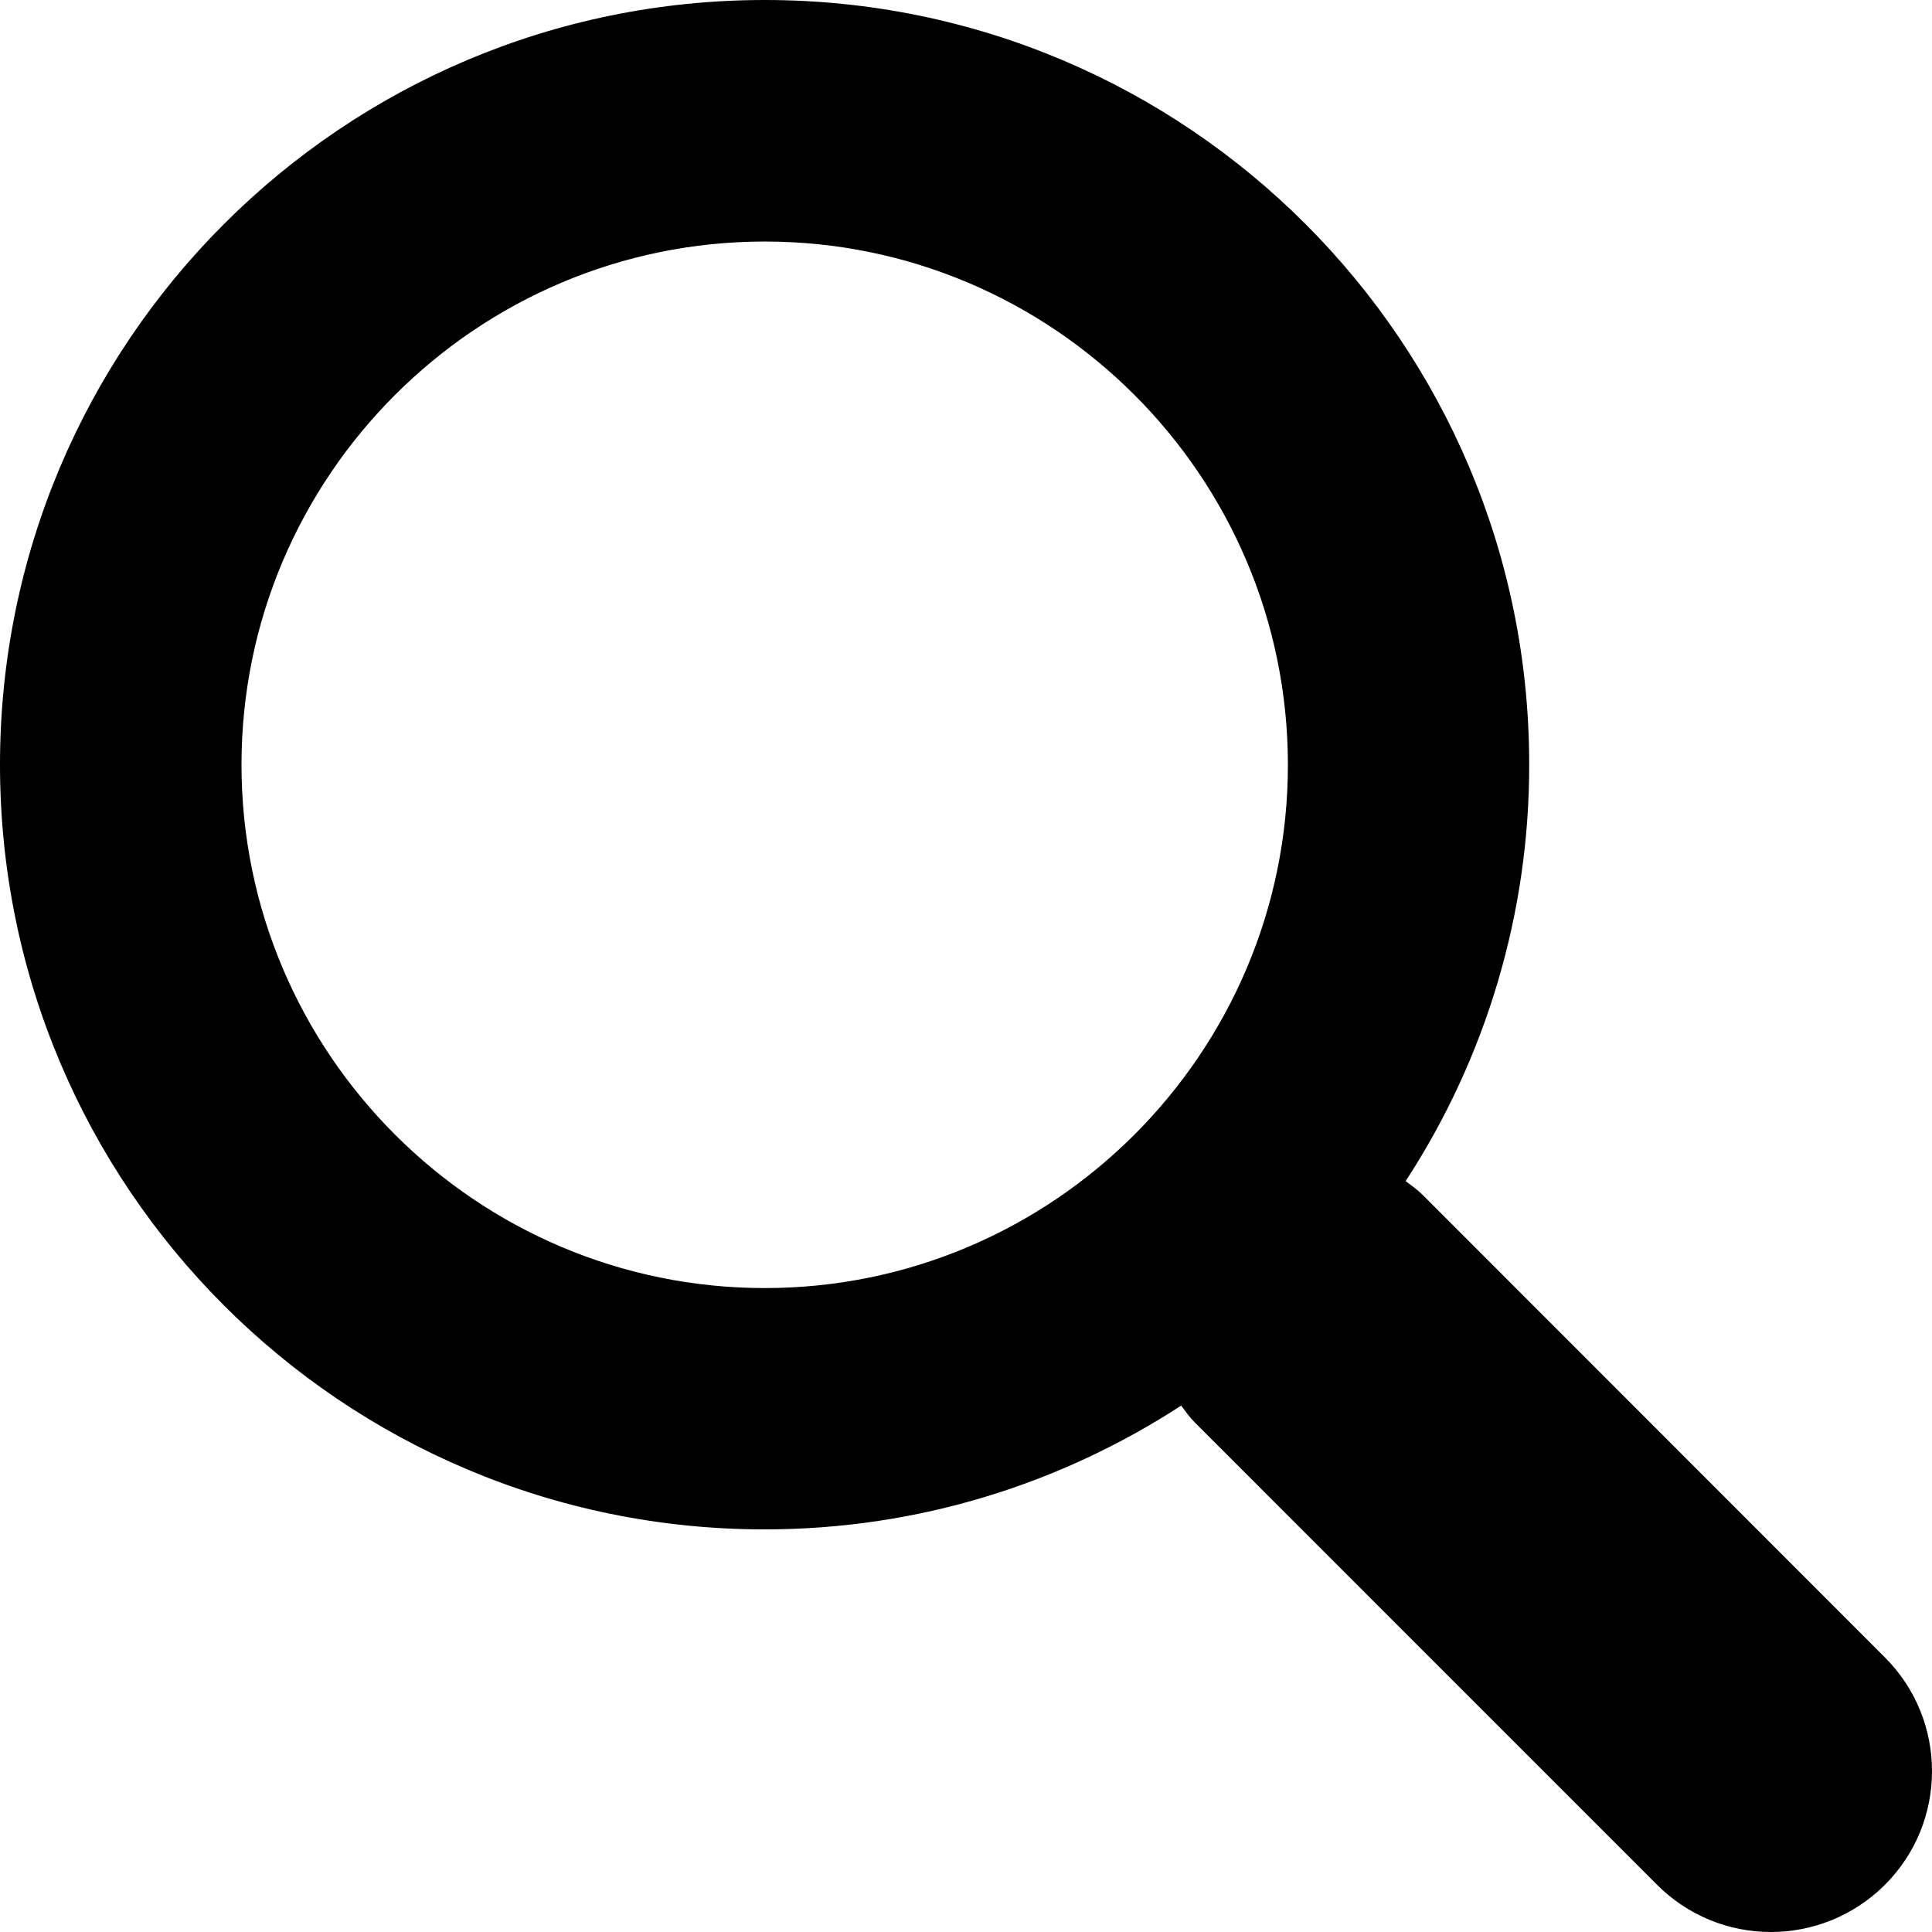
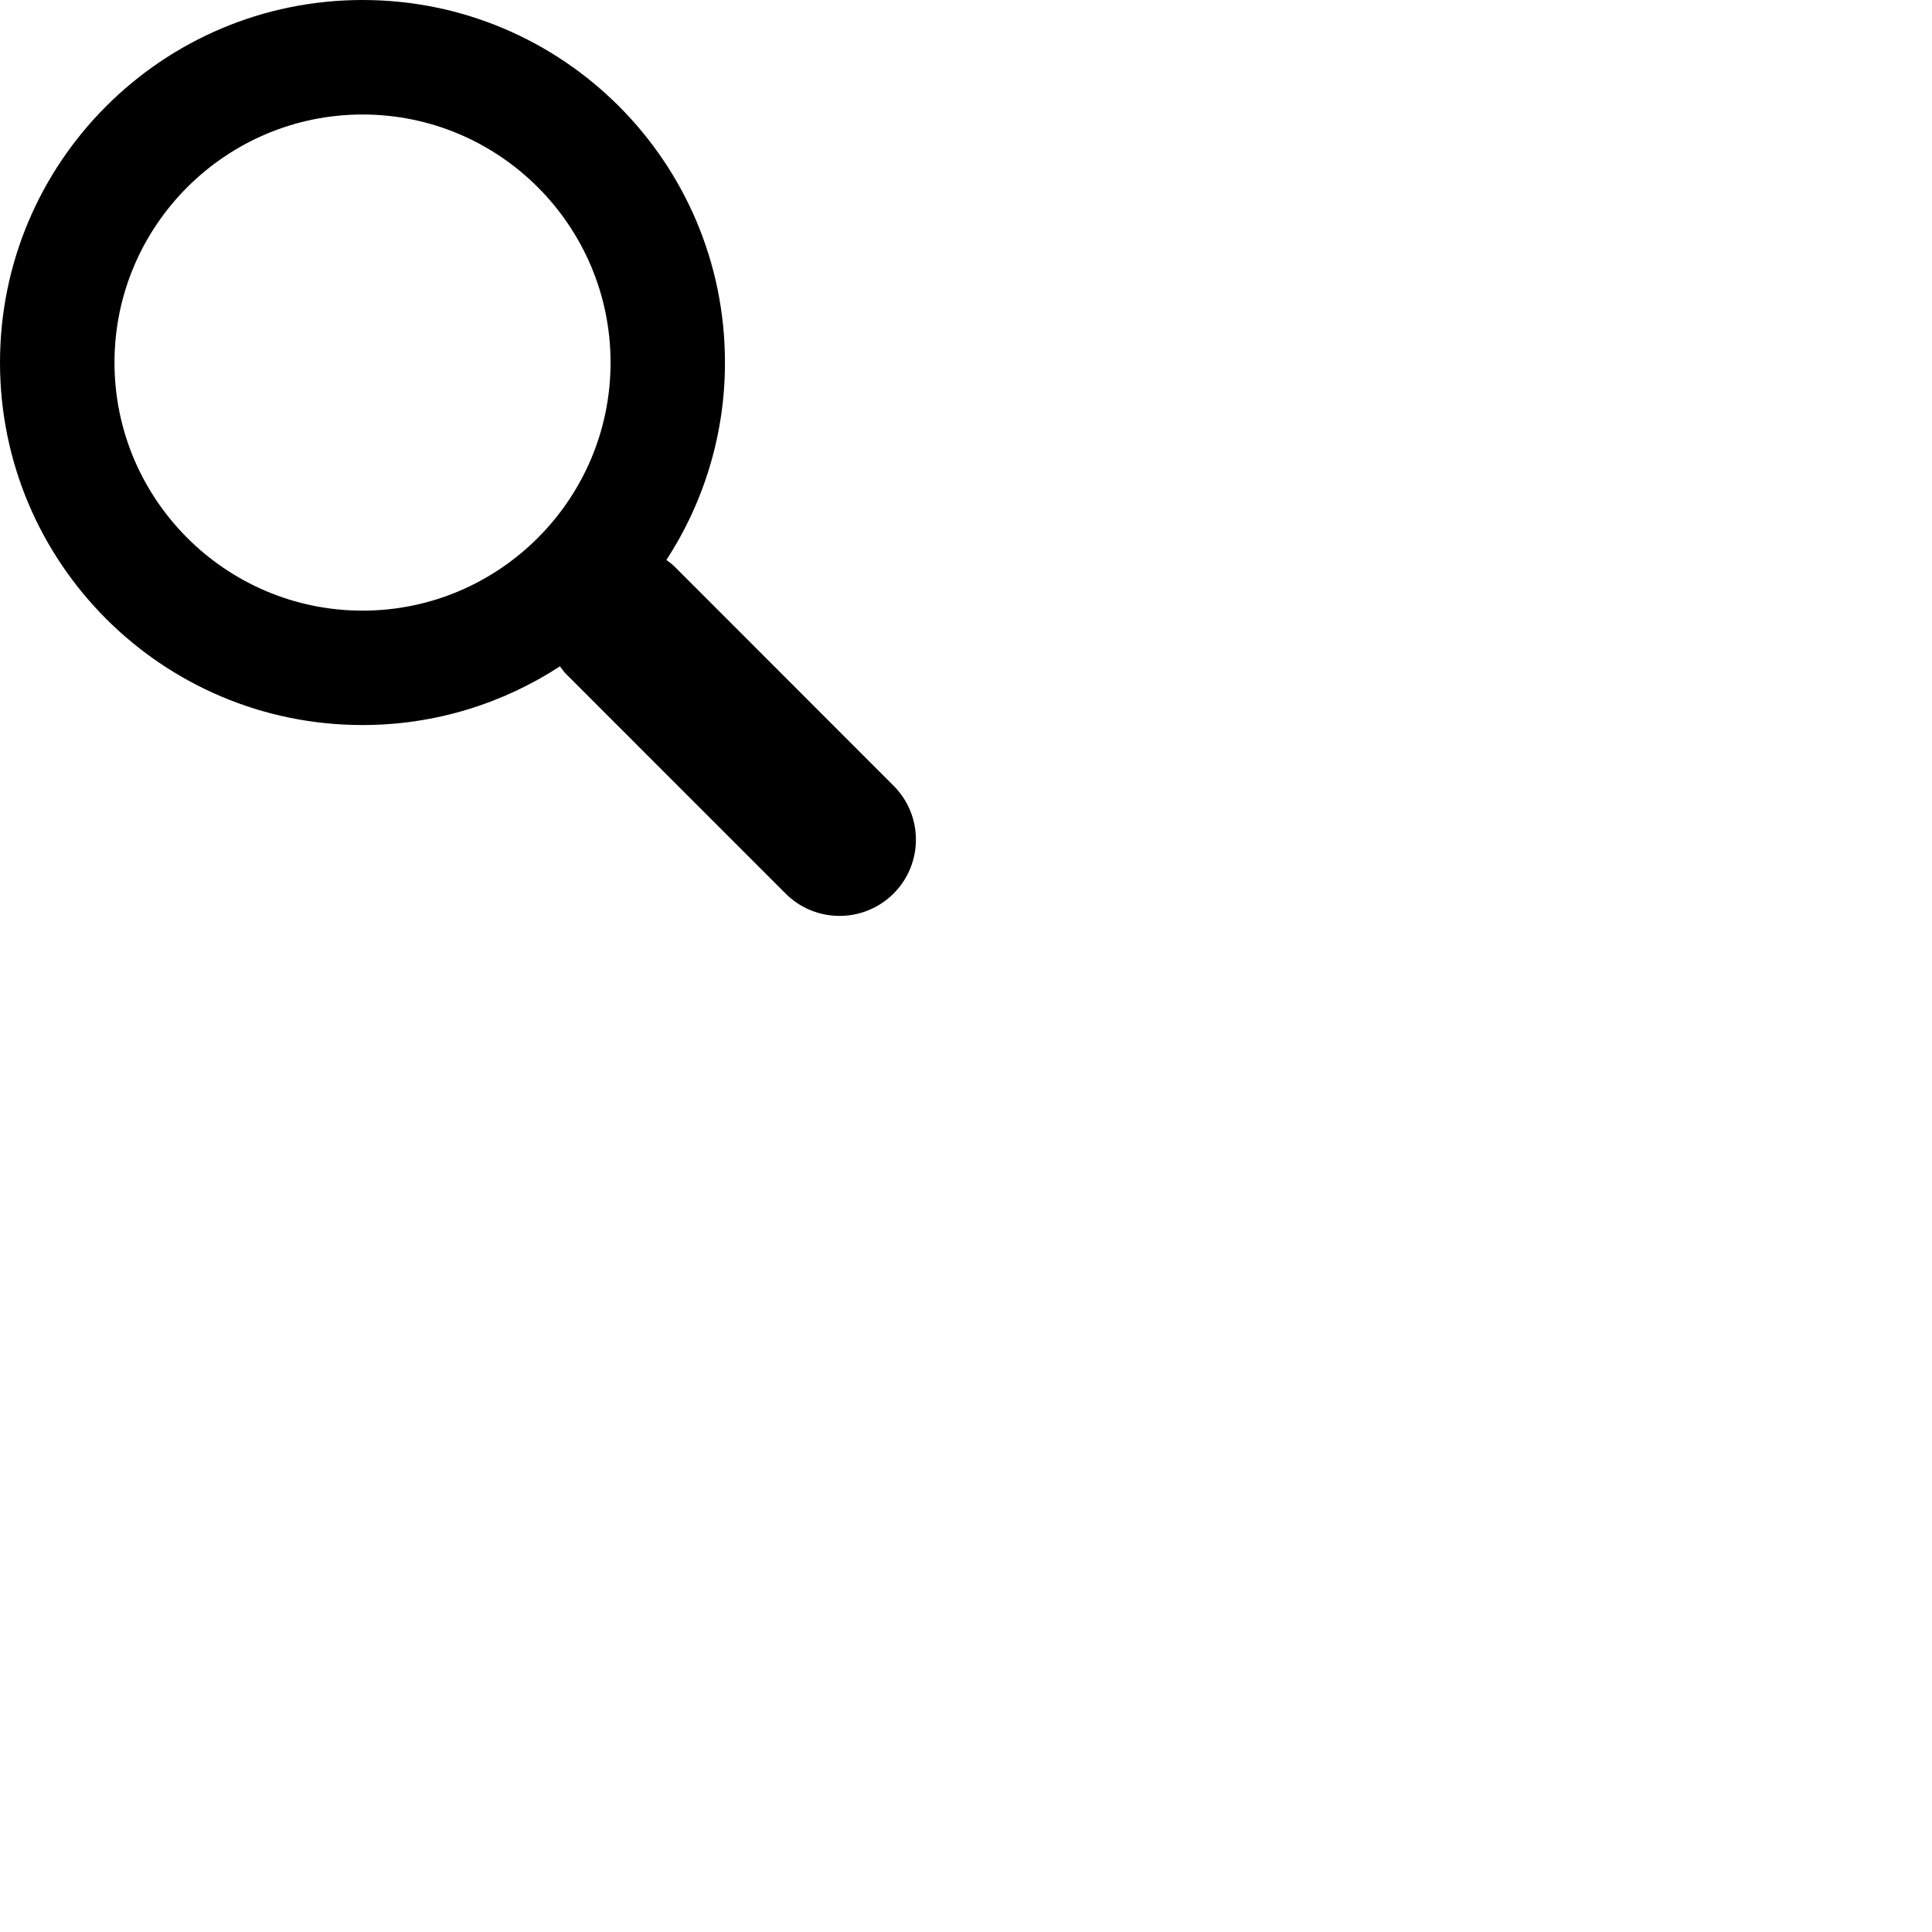
- <svg xmlns="http://www.w3.org/2000/svg" width="128" height="128">
+ <svg xmlns="http://www.w3.org/2000/svg" width="270" height="270">
  <path d="M124.884 109.812L94.256 79.166c-.357-.357-.757-.629-1.129-.914a50.366 50.366 0 0 0 8.186-27.59C101.327 22.689 78.656 0 50.67 0 22.685 0 0 22.688 0 50.663c0 27.989 22.685 50.663 50.656 50.663 10.186 0 19.643-3.03 27.6-8.201.286.385.557.771.9 1.114l30.628 30.632a10.633 10.633 0 0 0 7.543 3.129c2.728 0 5.457-1.043 7.543-3.115 4.171-4.157 4.171-10.915.014-15.073M50.671 85.338C31.557 85.338 16 69.78 16 50.663c0-19.102 15.557-34.661 34.67-34.661 19.115 0 34.657 15.559 34.657 34.675 0 19.102-15.557 34.661-34.656 34.661" />
</svg>
